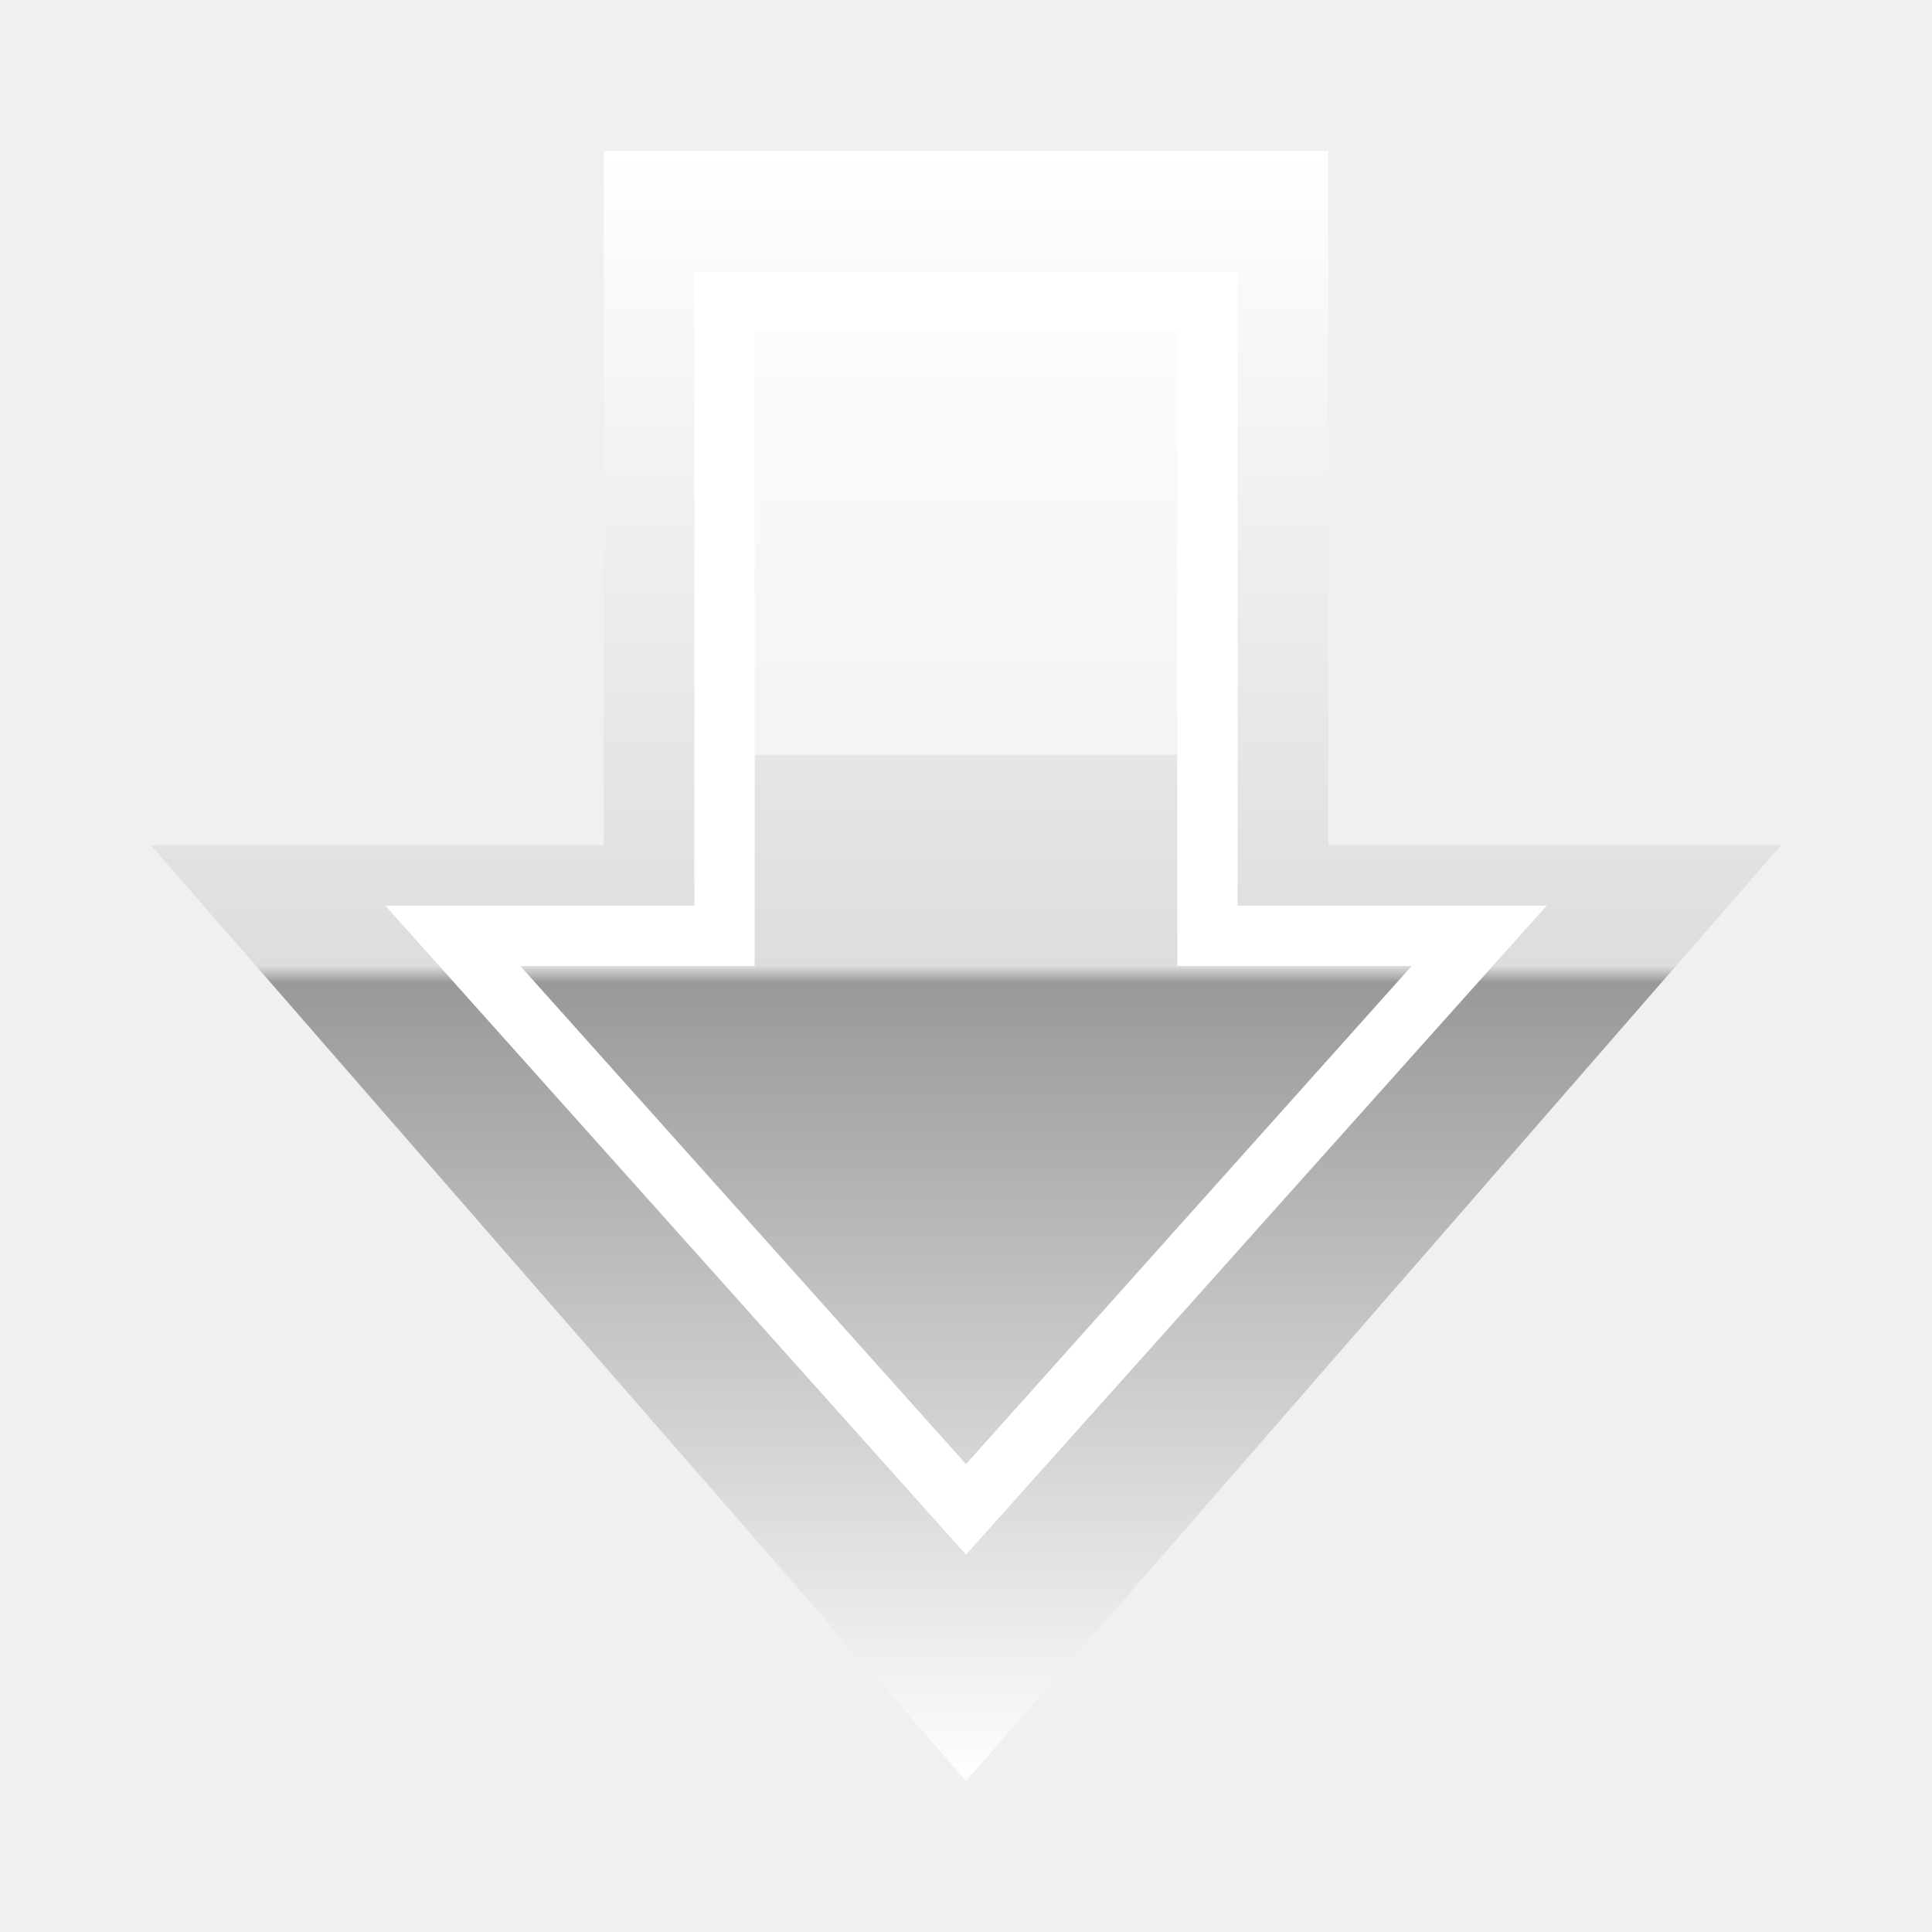
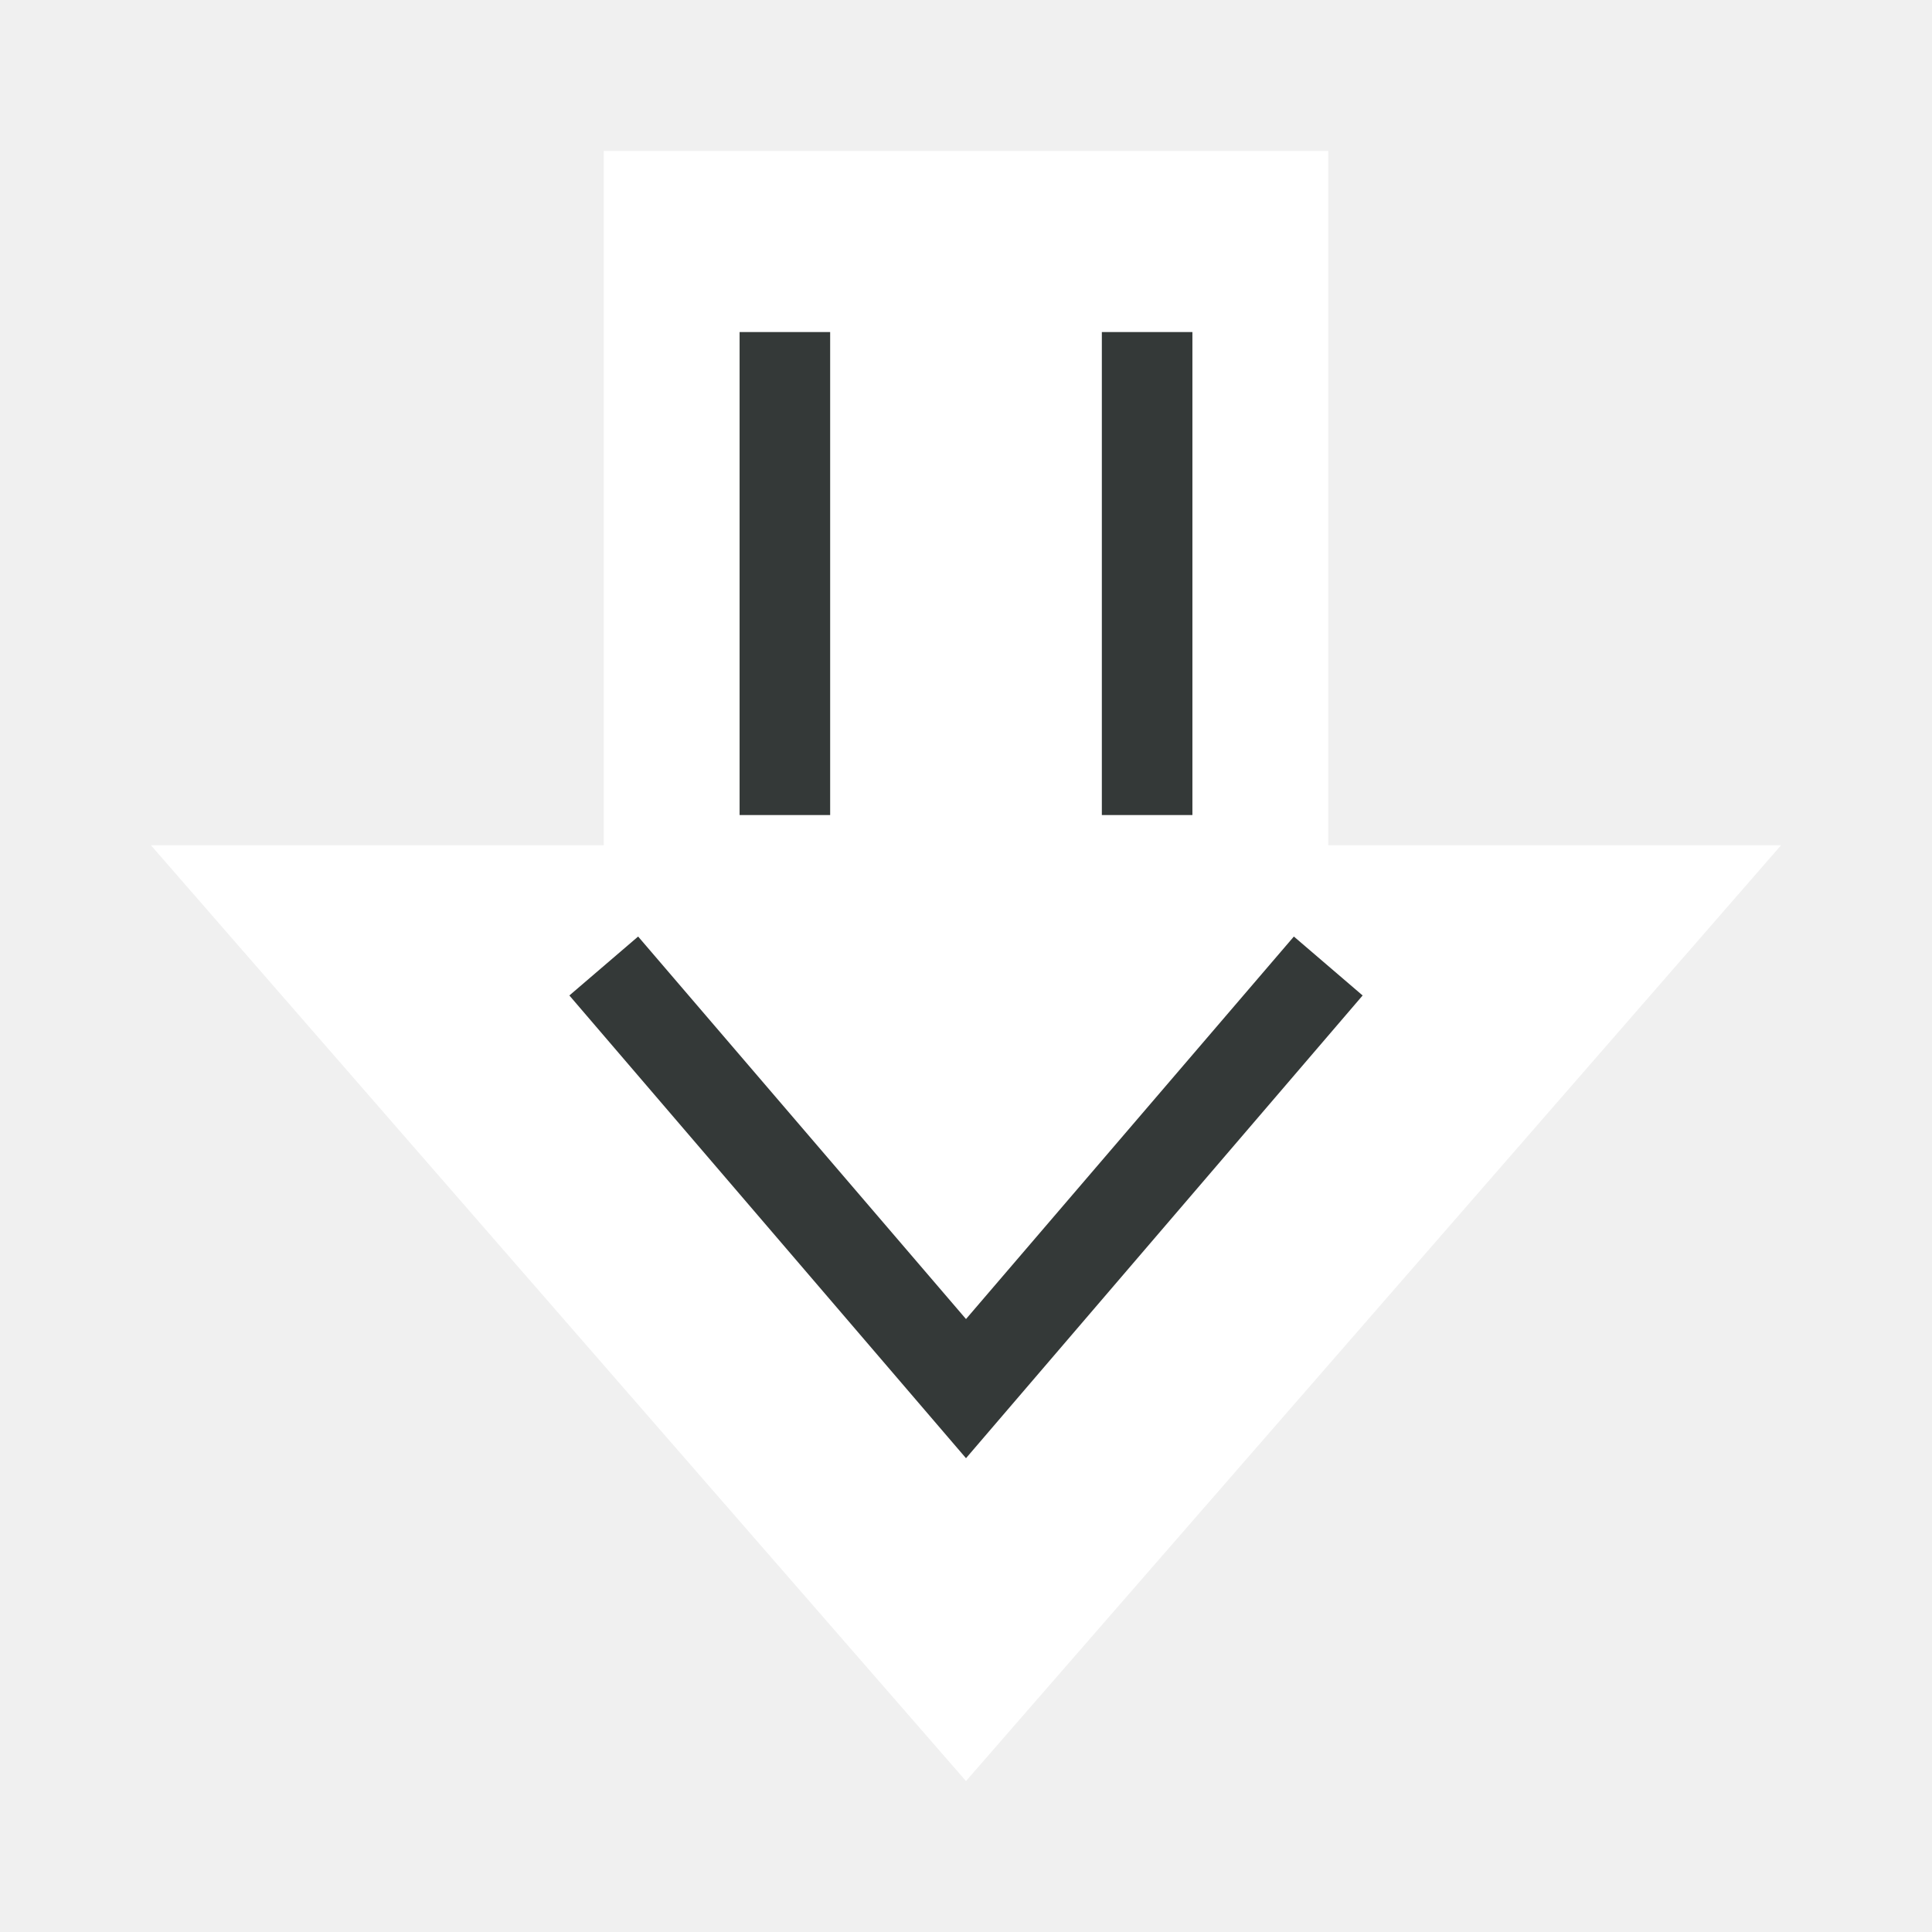
- <svg xmlns="http://www.w3.org/2000/svg" width="64" height="64" viewBox="0 0 64 64">
-   <defs>
-     <linearGradient id="g" x2="0" y2="1">
-       <stop stop-color="#fff" />
-       <stop offset=".5" stop-color="#ddd" />
-       <stop offset=".51" stop-color="#999" />
-       <stop offset="1" stop-color="#fff" />
-     </linearGradient>
-   </defs>
-   <path d="M20 5H44V28H59L32 59 5 28H20Z" fill="url(#g)" />
-   <path d="M24 10H40V31H49L32 50 15 31H24Z" fill="none" stroke="#fff" stroke-width="2" />
-   <path d="M24 10H40V25H24Z" fill="#fff" opacity=".55" />
+ <svg xmlns="http://www.w3.org/2000/svg" width="64" height="64">
+   <path d="M20 5h24v23h15L32 59 5 28h15Z" fill="#fff" />
+   <path d="m20 32 12 14 12-14M26 11v16m12-16v16" fill="none" stroke="#343938" stroke-width="3" />
</svg>
